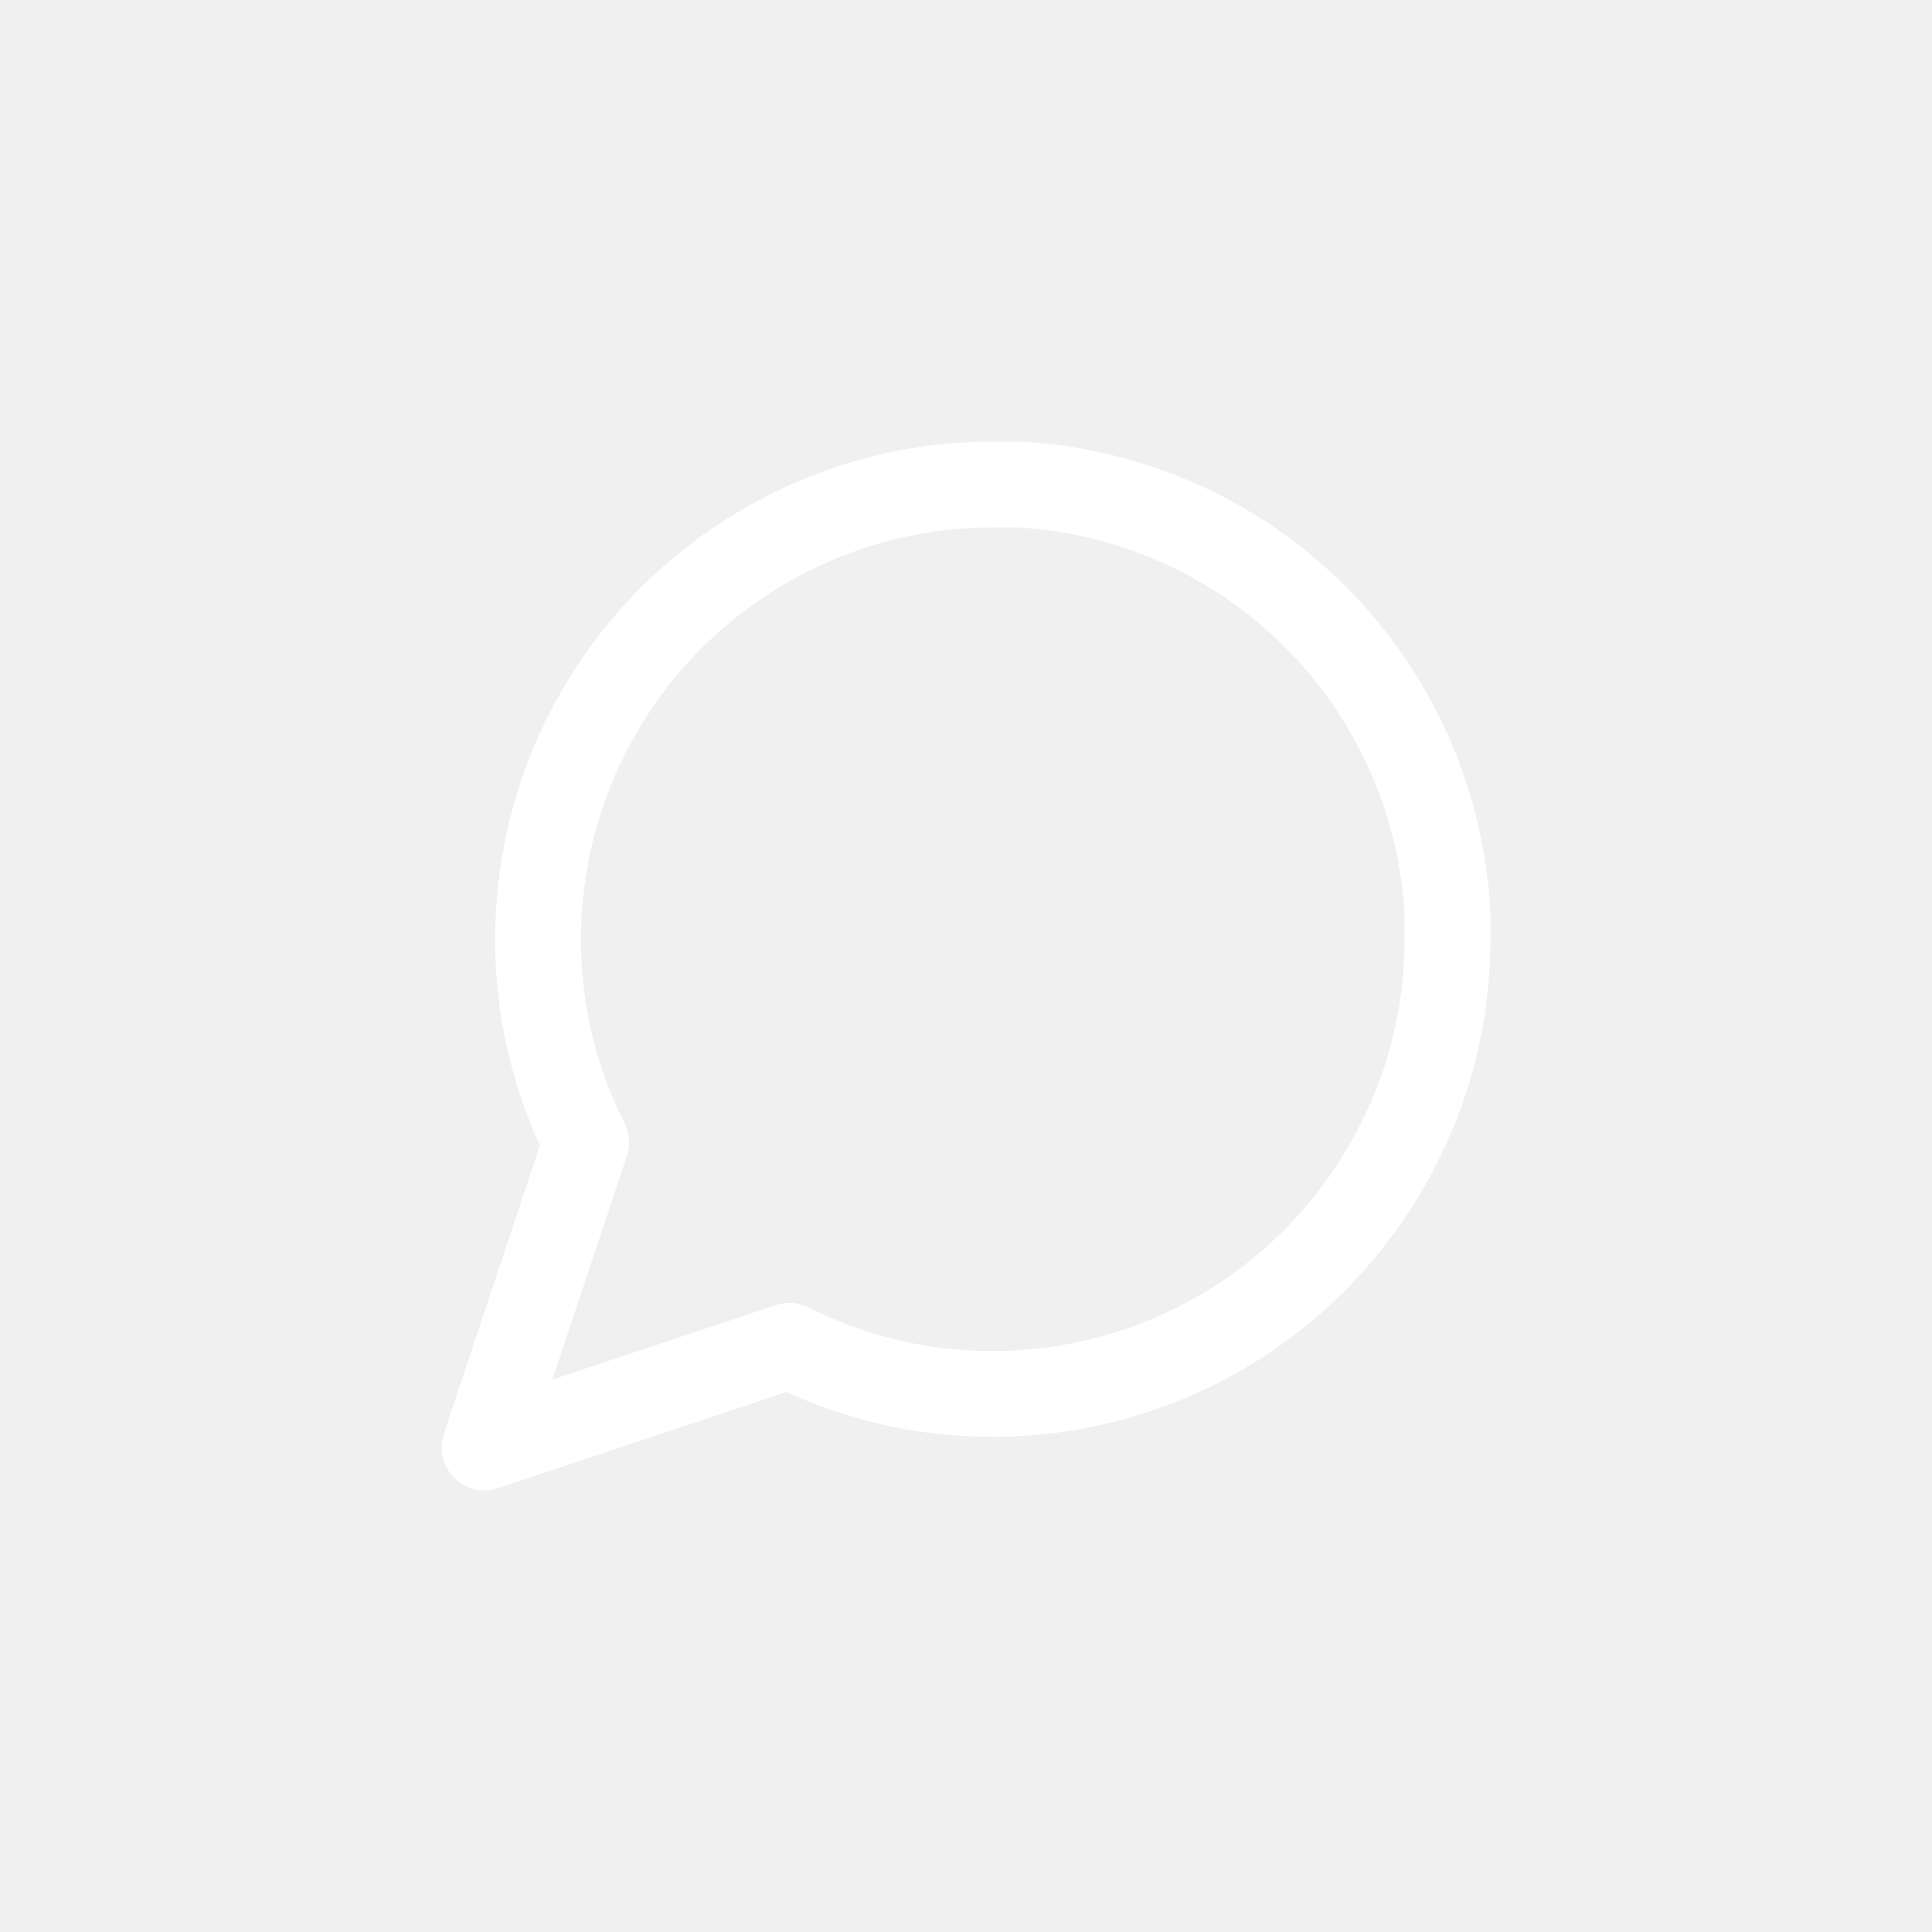
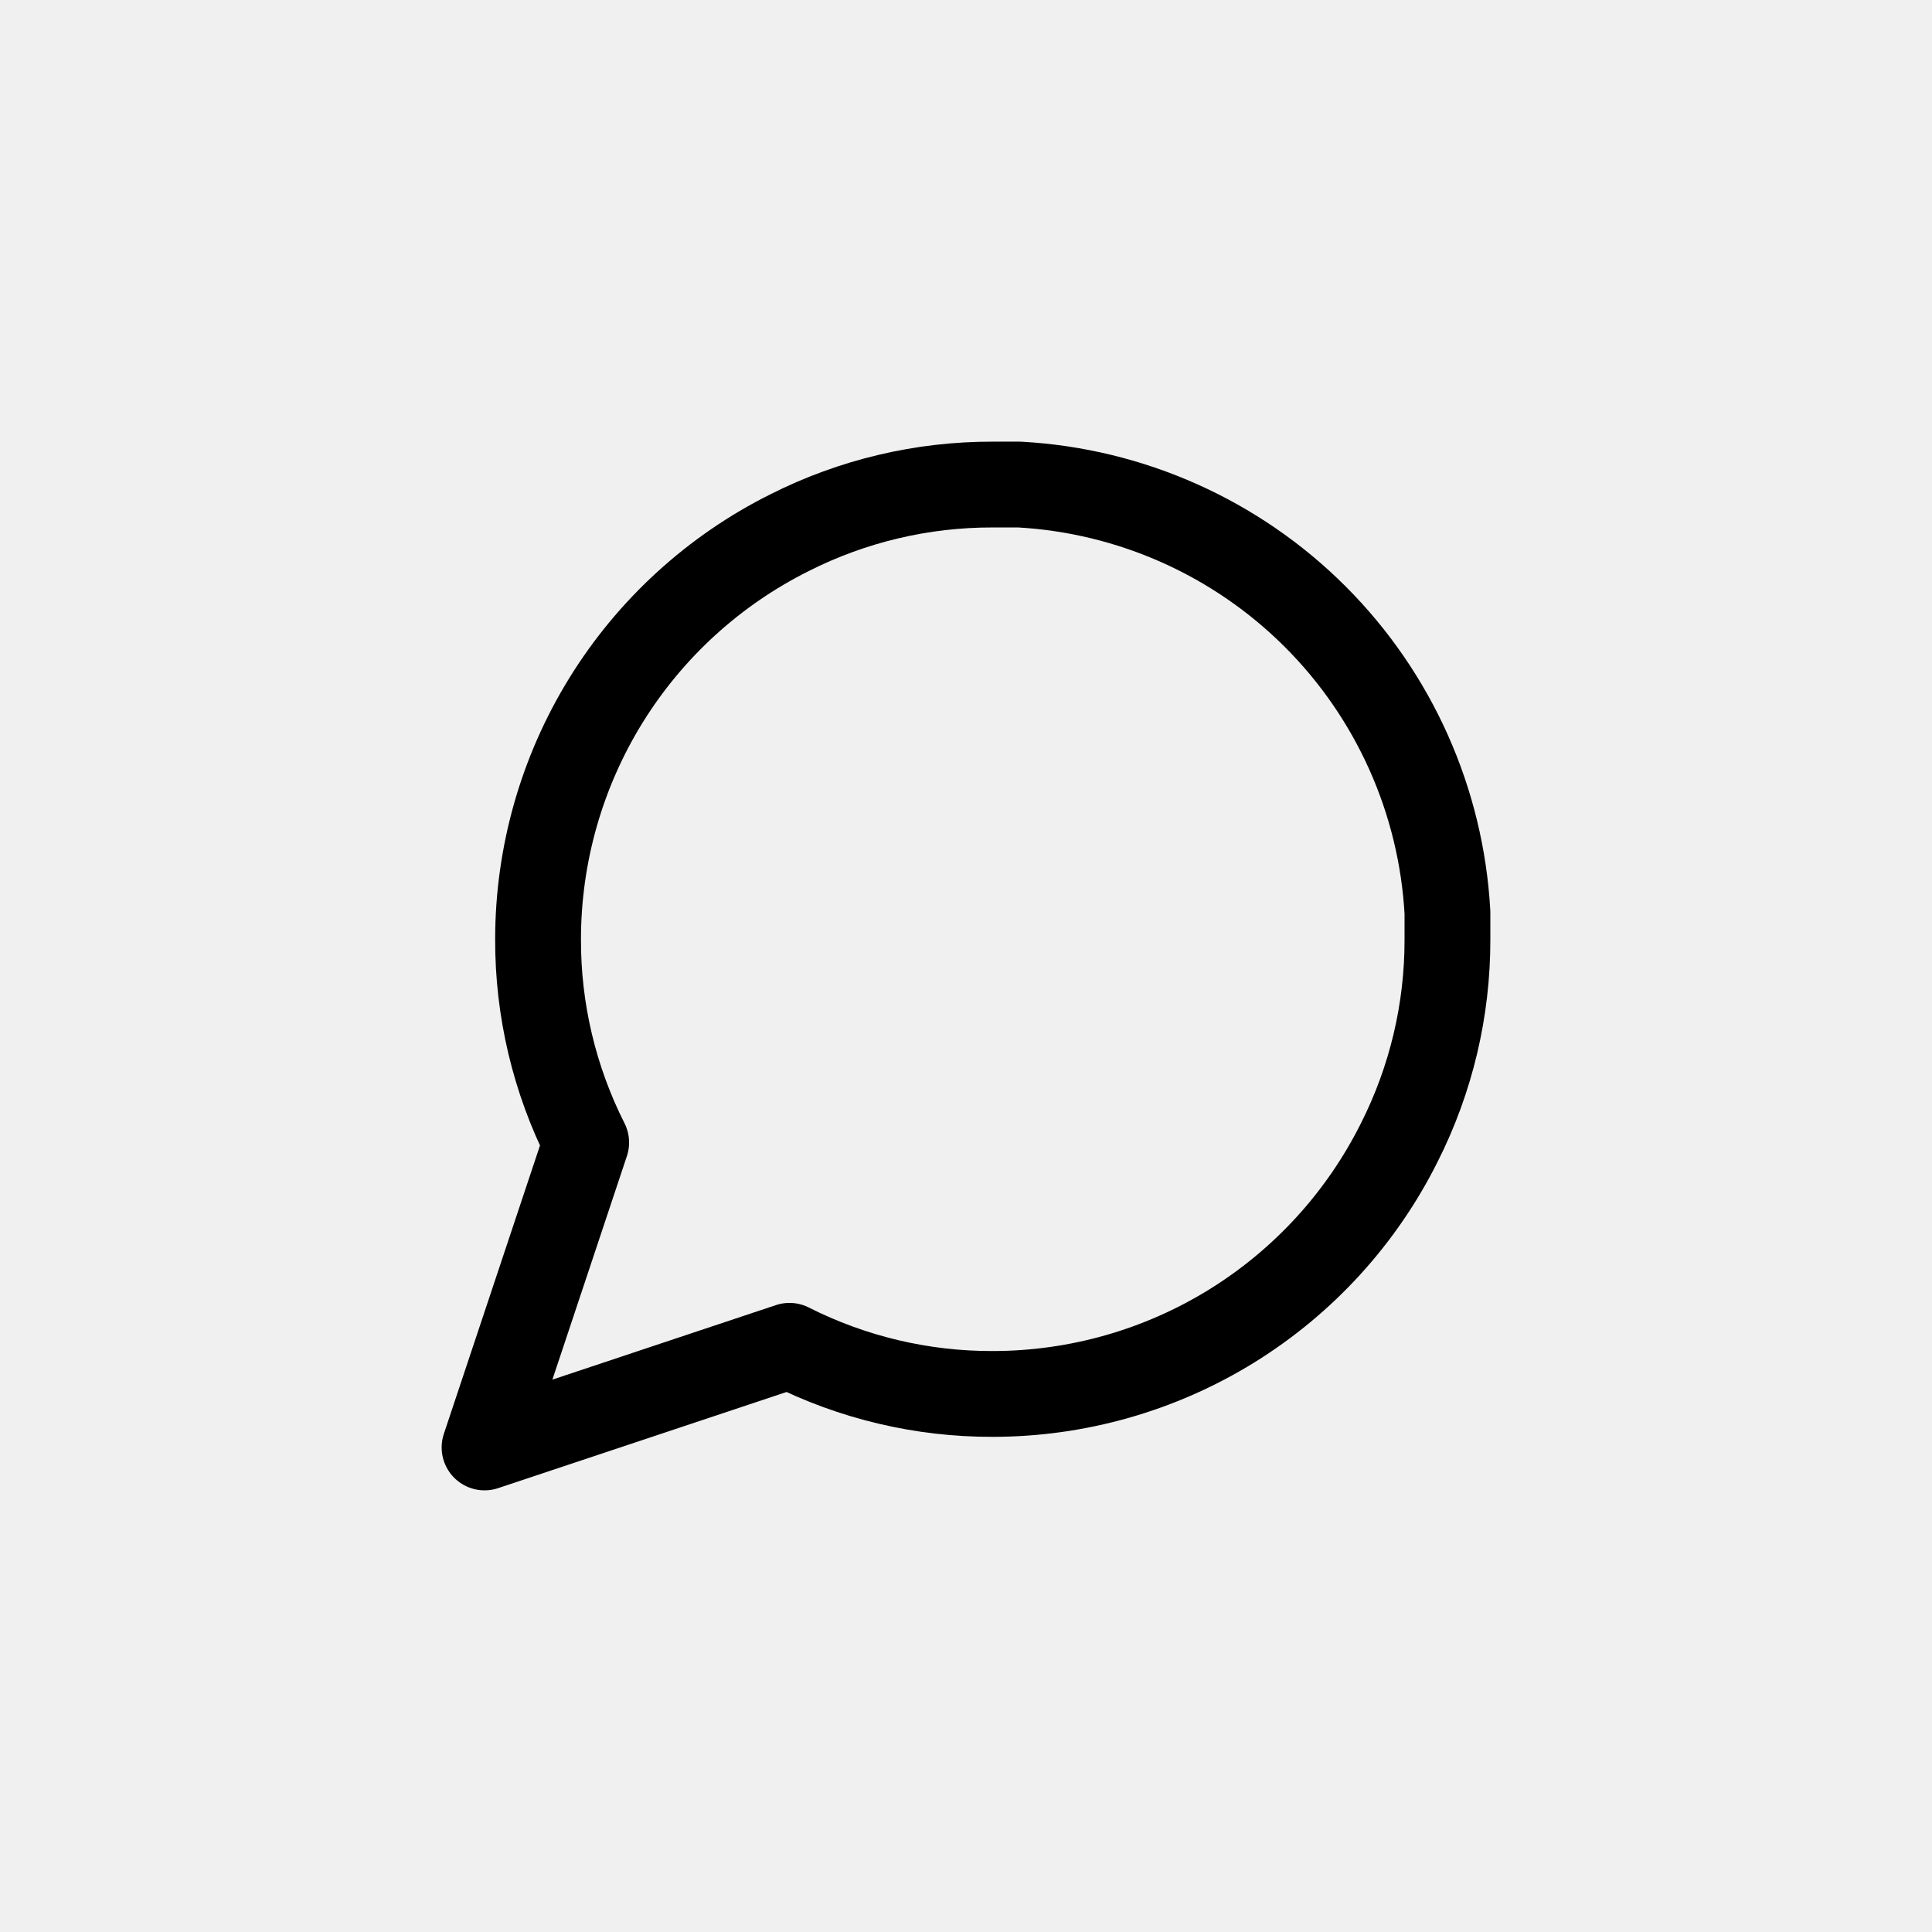
<svg xmlns="http://www.w3.org/2000/svg" width="46" height="46" viewBox="0 0 46 46" fill="none">
-   <path d="M34.463 22.363C34.467 24.044 34.074 25.703 33.316 27.203C32.418 29.001 31.036 30.514 29.327 31.571C27.617 32.628 25.647 33.188 23.637 33.189C21.956 33.194 20.297 32.801 18.797 32.043L11.537 34.463L13.957 27.203C13.199 25.703 12.806 24.044 12.811 22.363C12.812 20.353 13.372 18.383 14.429 16.673C15.486 14.964 16.999 13.582 18.797 12.684C20.297 11.926 21.956 11.533 23.637 11.537H24.274C26.928 11.684 29.436 12.804 31.316 14.684C33.196 16.564 34.316 19.072 34.463 21.726V22.363Z" stroke="white" stroke-width="2.043" stroke-linecap="round" stroke-linejoin="round" />
+   <path d="M34.463 22.363C34.467 24.044 34.074 25.703 33.316 27.203C32.418 29.001 31.036 30.514 29.327 31.571C27.617 32.628 25.647 33.188 23.637 33.189C21.956 33.194 20.297 32.801 18.797 32.043L11.537 34.463L13.957 27.203C13.199 25.703 12.806 24.044 12.811 22.363C12.812 20.353 13.372 18.383 14.429 16.673C15.486 14.964 16.999 13.582 18.797 12.684C20.297 11.926 21.956 11.533 23.637 11.537H24.274C26.928 11.684 29.436 12.804 31.316 14.684C33.196 16.564 34.316 19.072 34.463 21.726V22.363Z" stroke="currentColor" stroke-width="2.043" stroke-linecap="round" stroke-linejoin="round" />
</svg>
